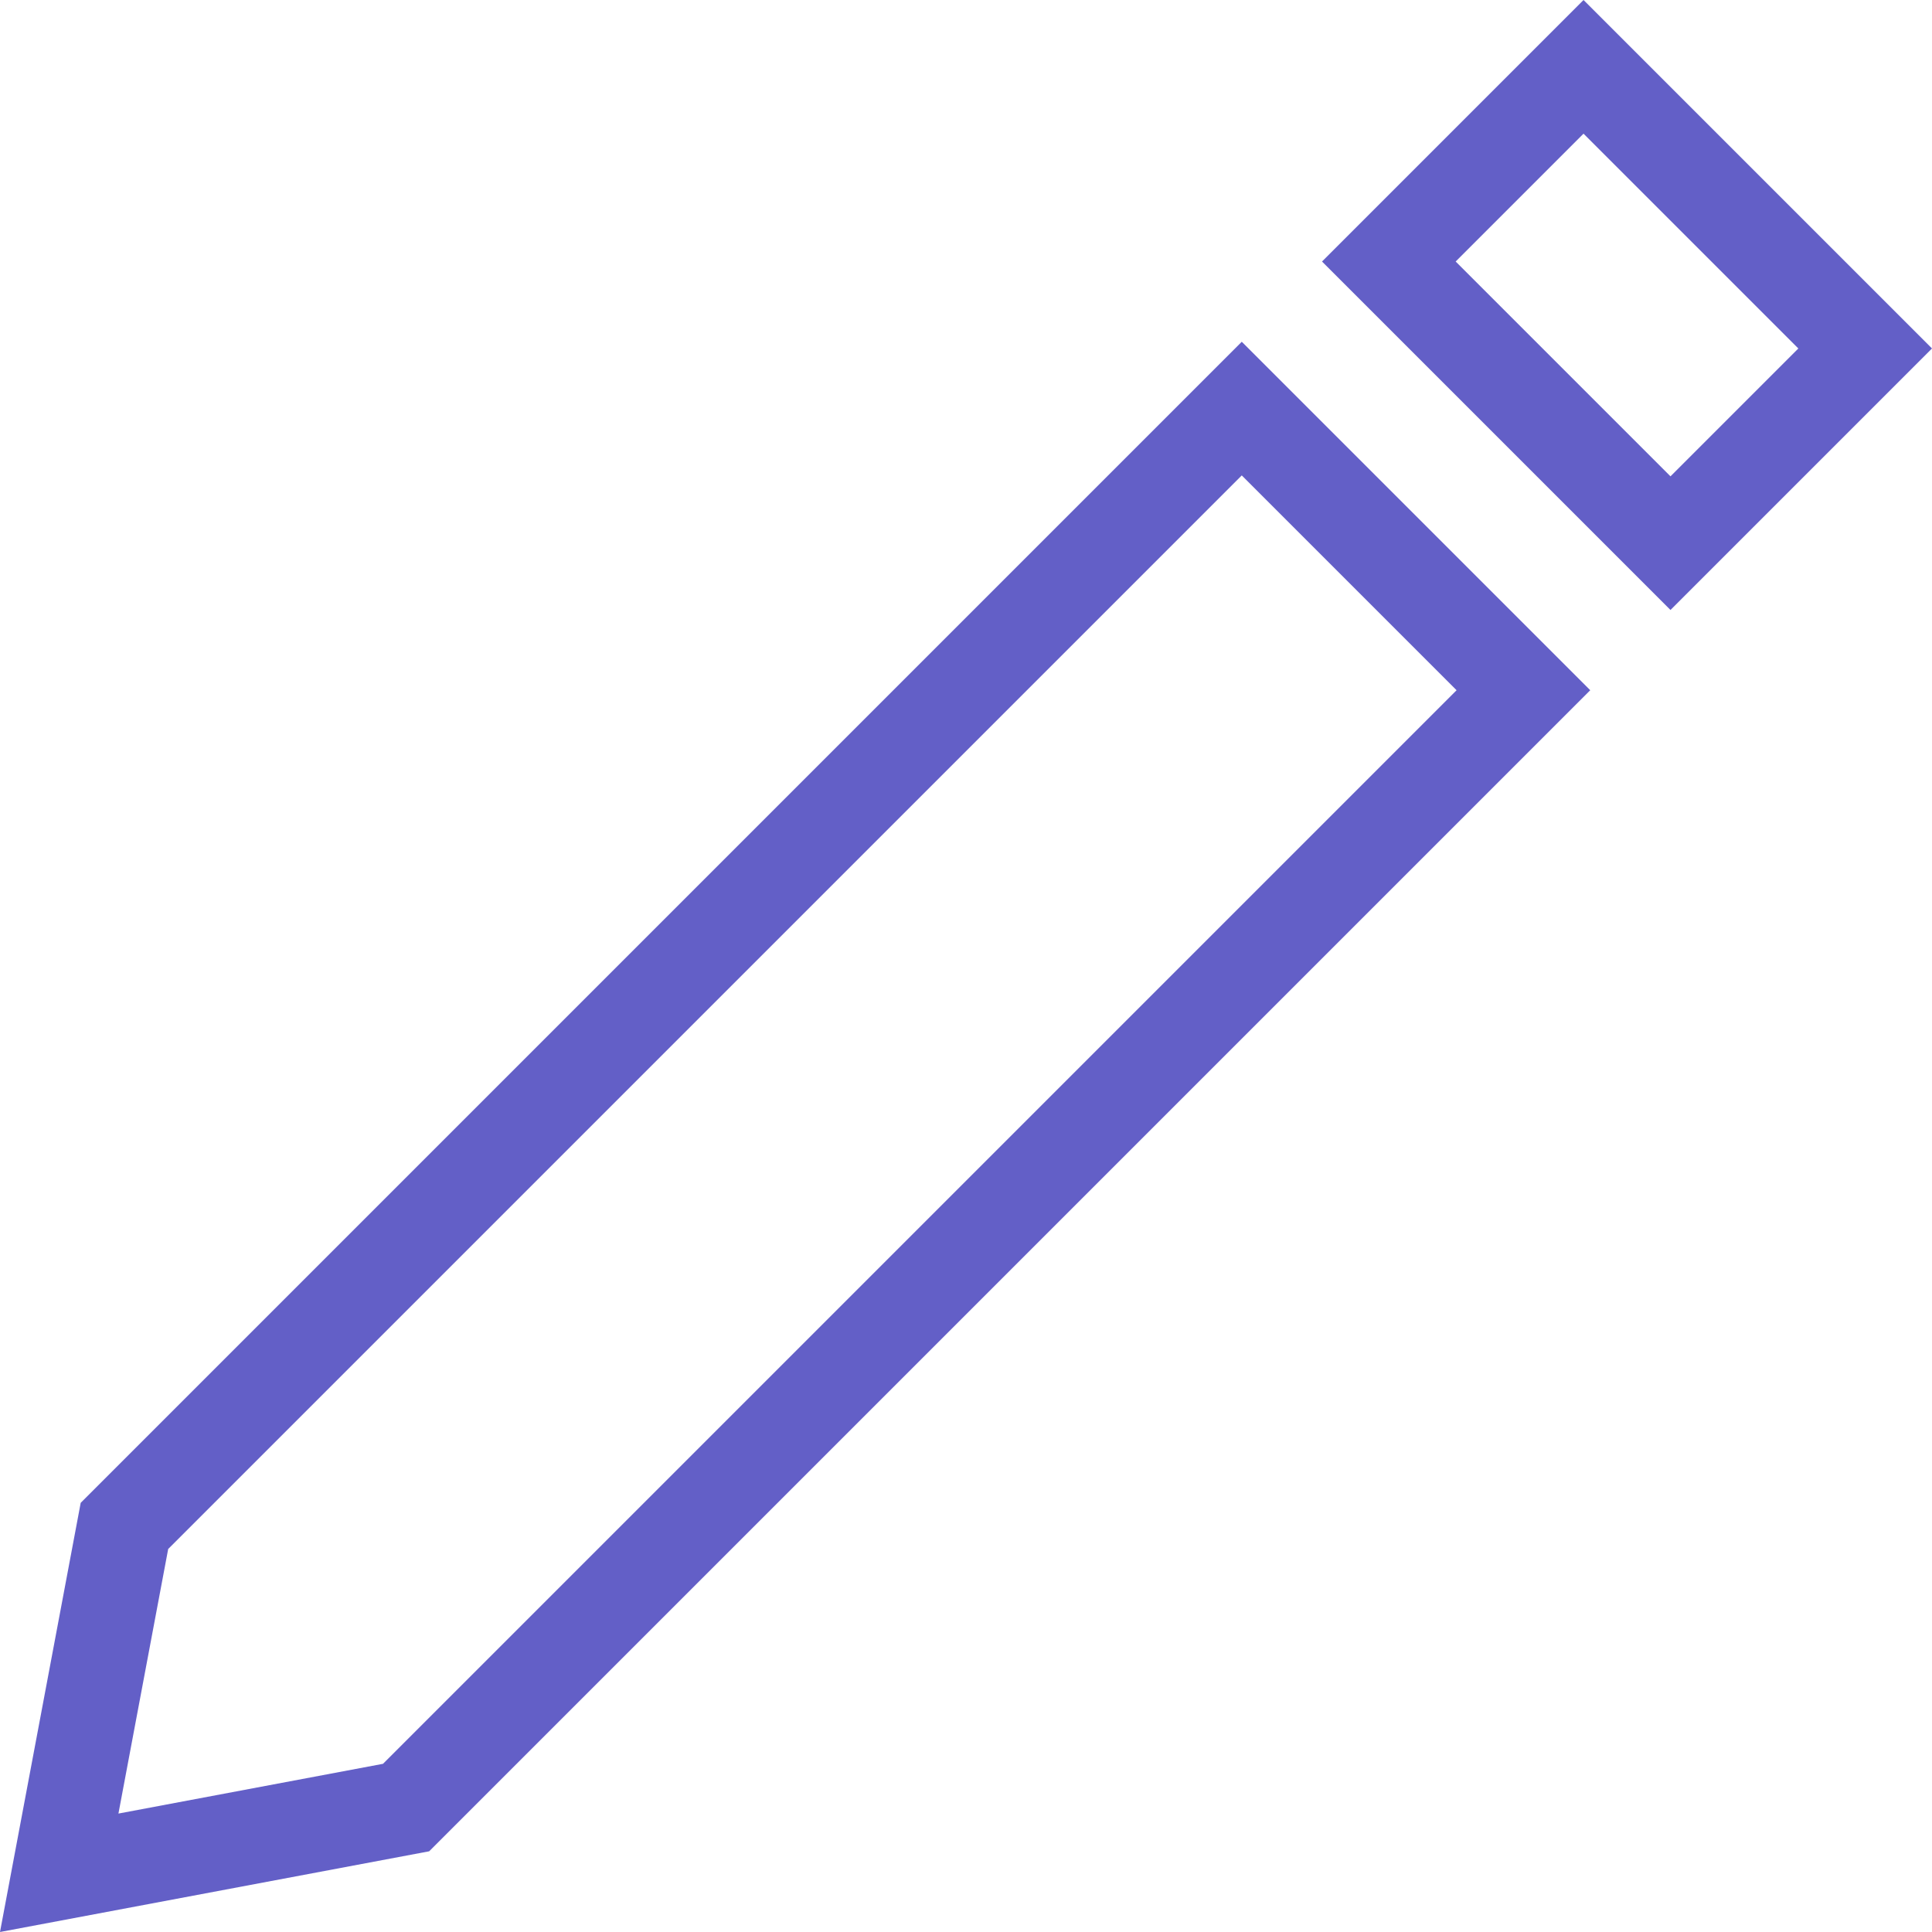
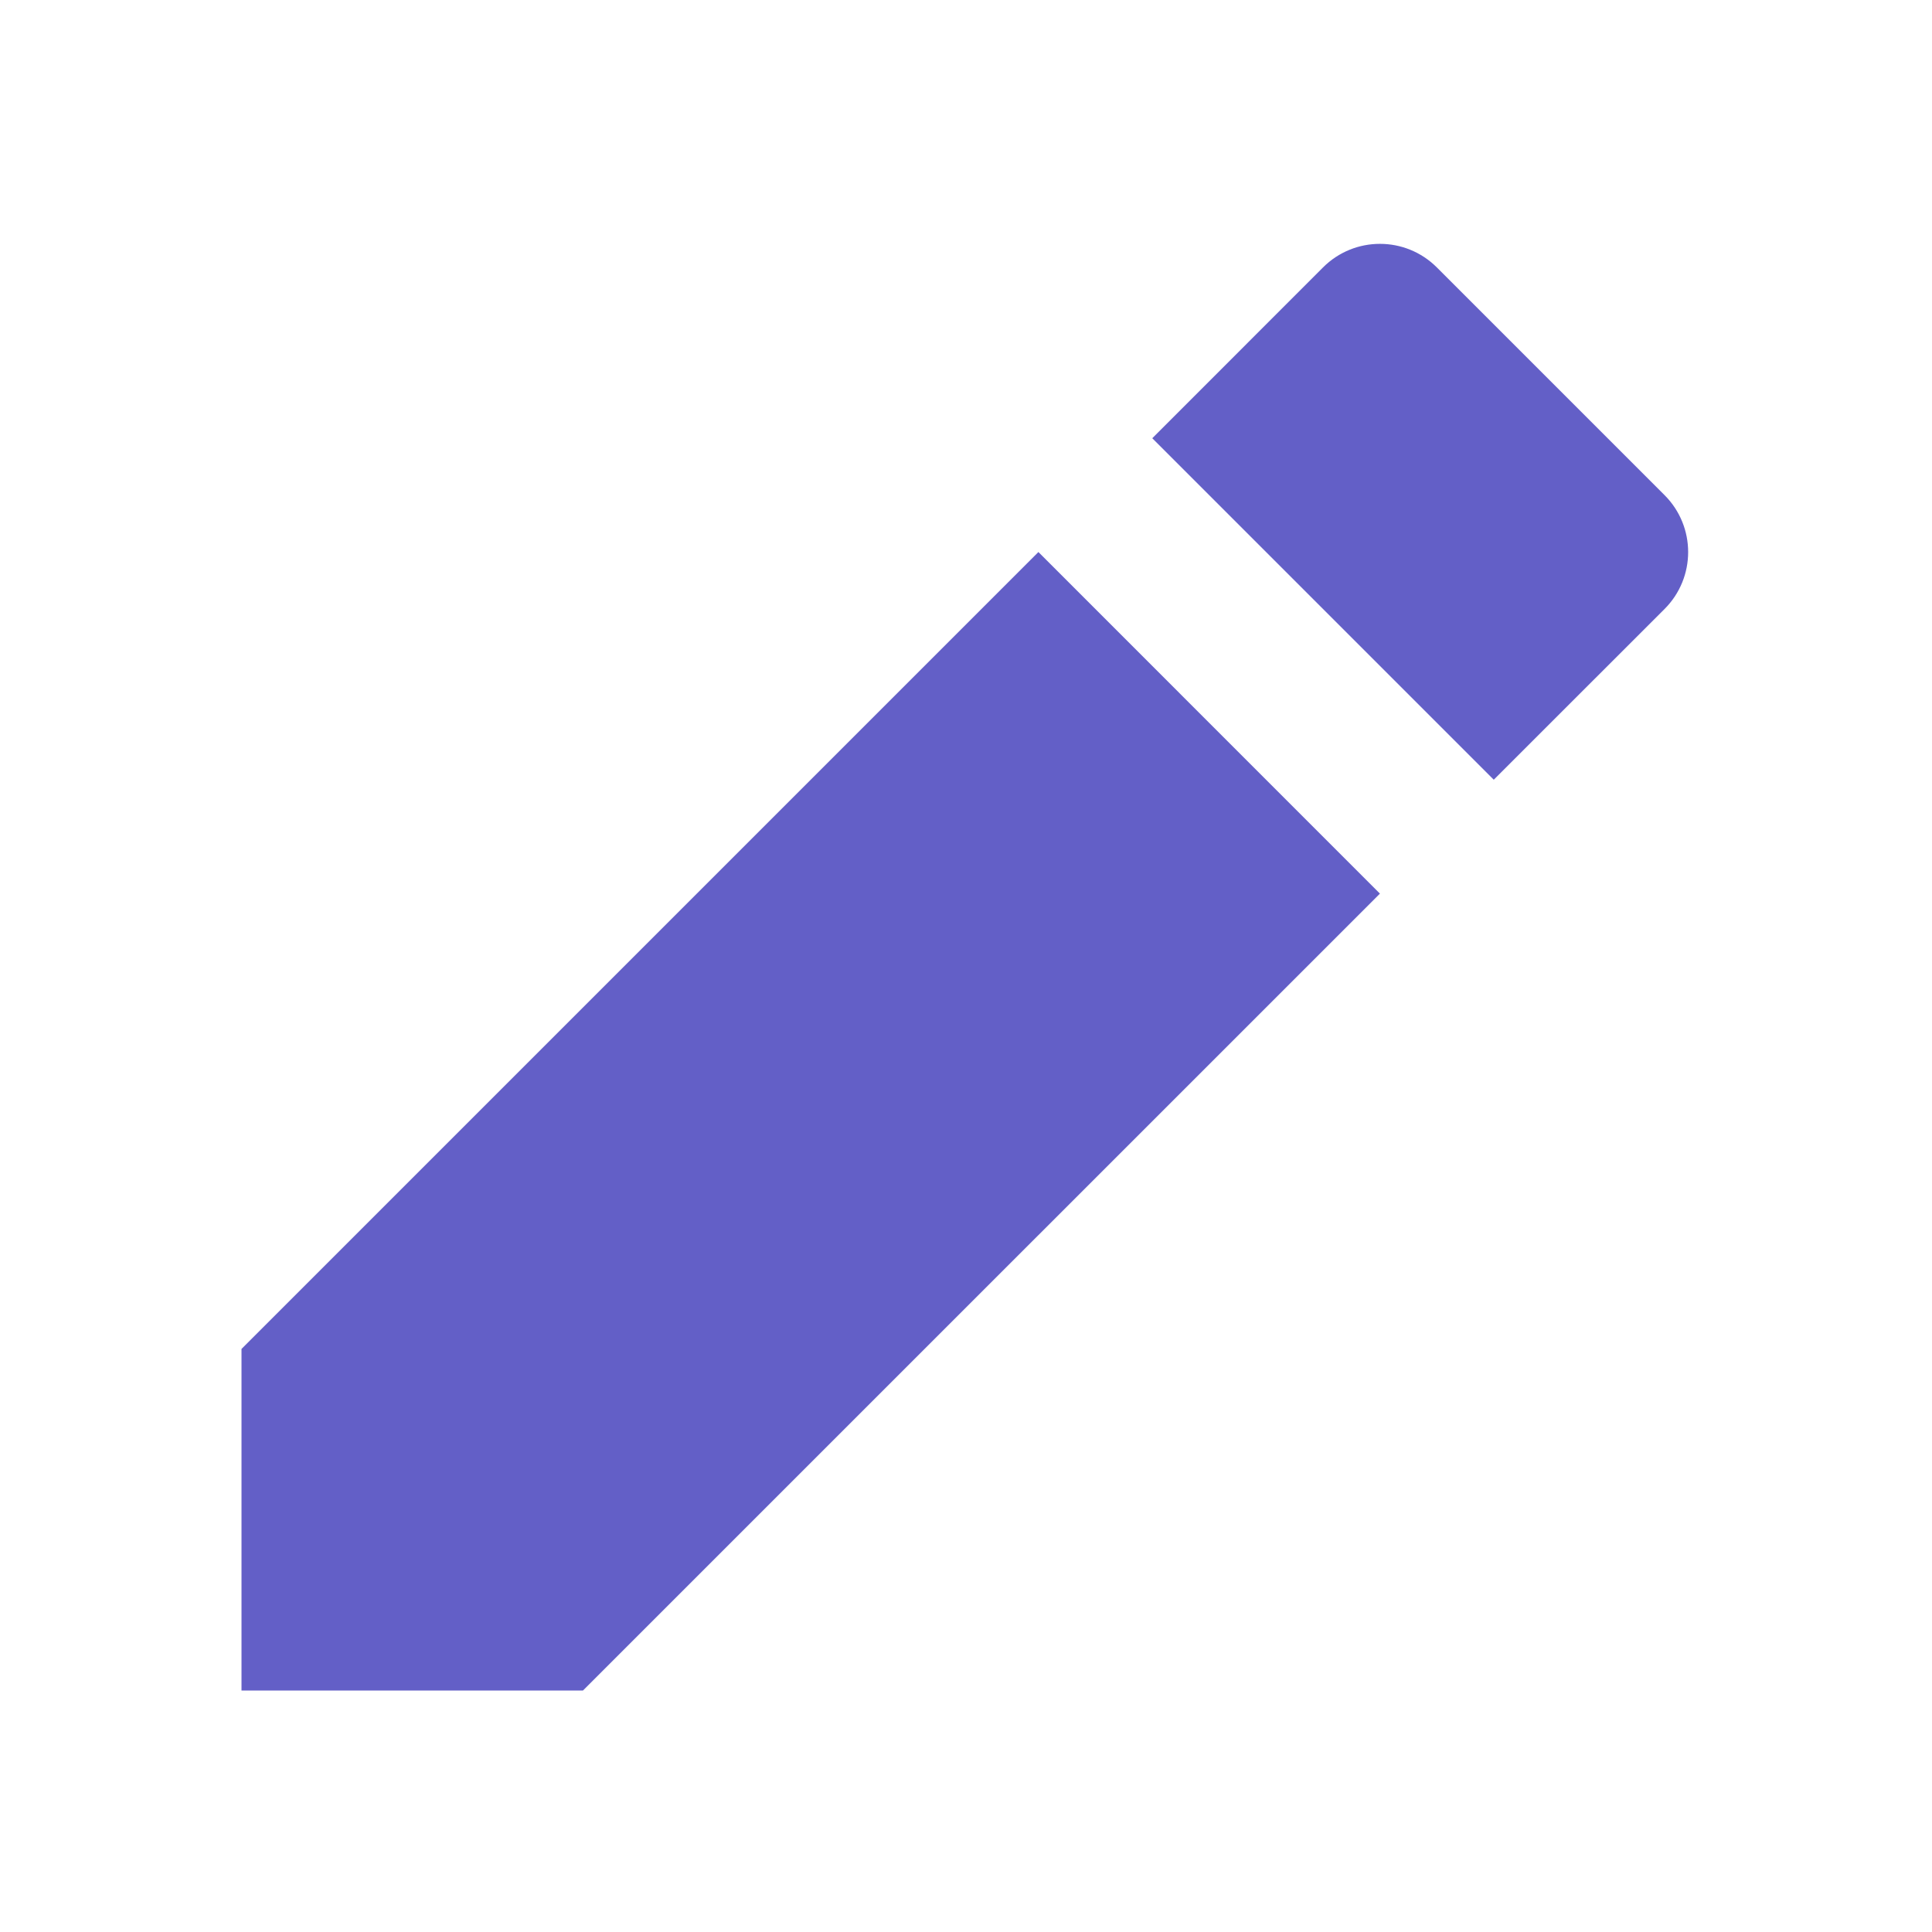
- <svg xmlns="http://www.w3.org/2000/svg" fill="#635FC7" version="1.1" id="Capa_1" x="0px" y="0px" viewBox="0 0 306.637 306.637" style="enable-background:new 0 0 306.637 306.637;" xml:space="preserve">
+ <svg xmlns="http://www.w3.org/2000/svg" width="24px" height="24px" viewBox="0 0 24 24">
  <g>
-     <path d="M12.809,238.52L0,306.637l68.118-12.809l184.277-184.277l-55.309-55.309L12.809,238.52z M60.79,279.943l-41.992,7.896    l7.896-41.992L197.086,75.455l34.096,34.096L60.79,279.943z" />
-     <path d="M251.329,0l-41.507,41.507l55.308,55.308l41.507-41.507L251.329,0z M231.035,41.507l20.294-20.294l34.095,34.095    L265.13,75.602L231.035,41.507z" />
+     <path fill="none" d="M0 0h24v24H0z" />
+     <path d="M12.9 6.858l4.242 4.243L7.242 21H3v-4.243l9.9-9.9zm1.414-1.414l2.121-2.122a1 1 0 0 1 1.414 0l2.829 2.829a1 1 0 0 1 0 1.414l-2.122 2.121-4.242-4.242z" fill="#635FC7" />
  </g>
</svg>
